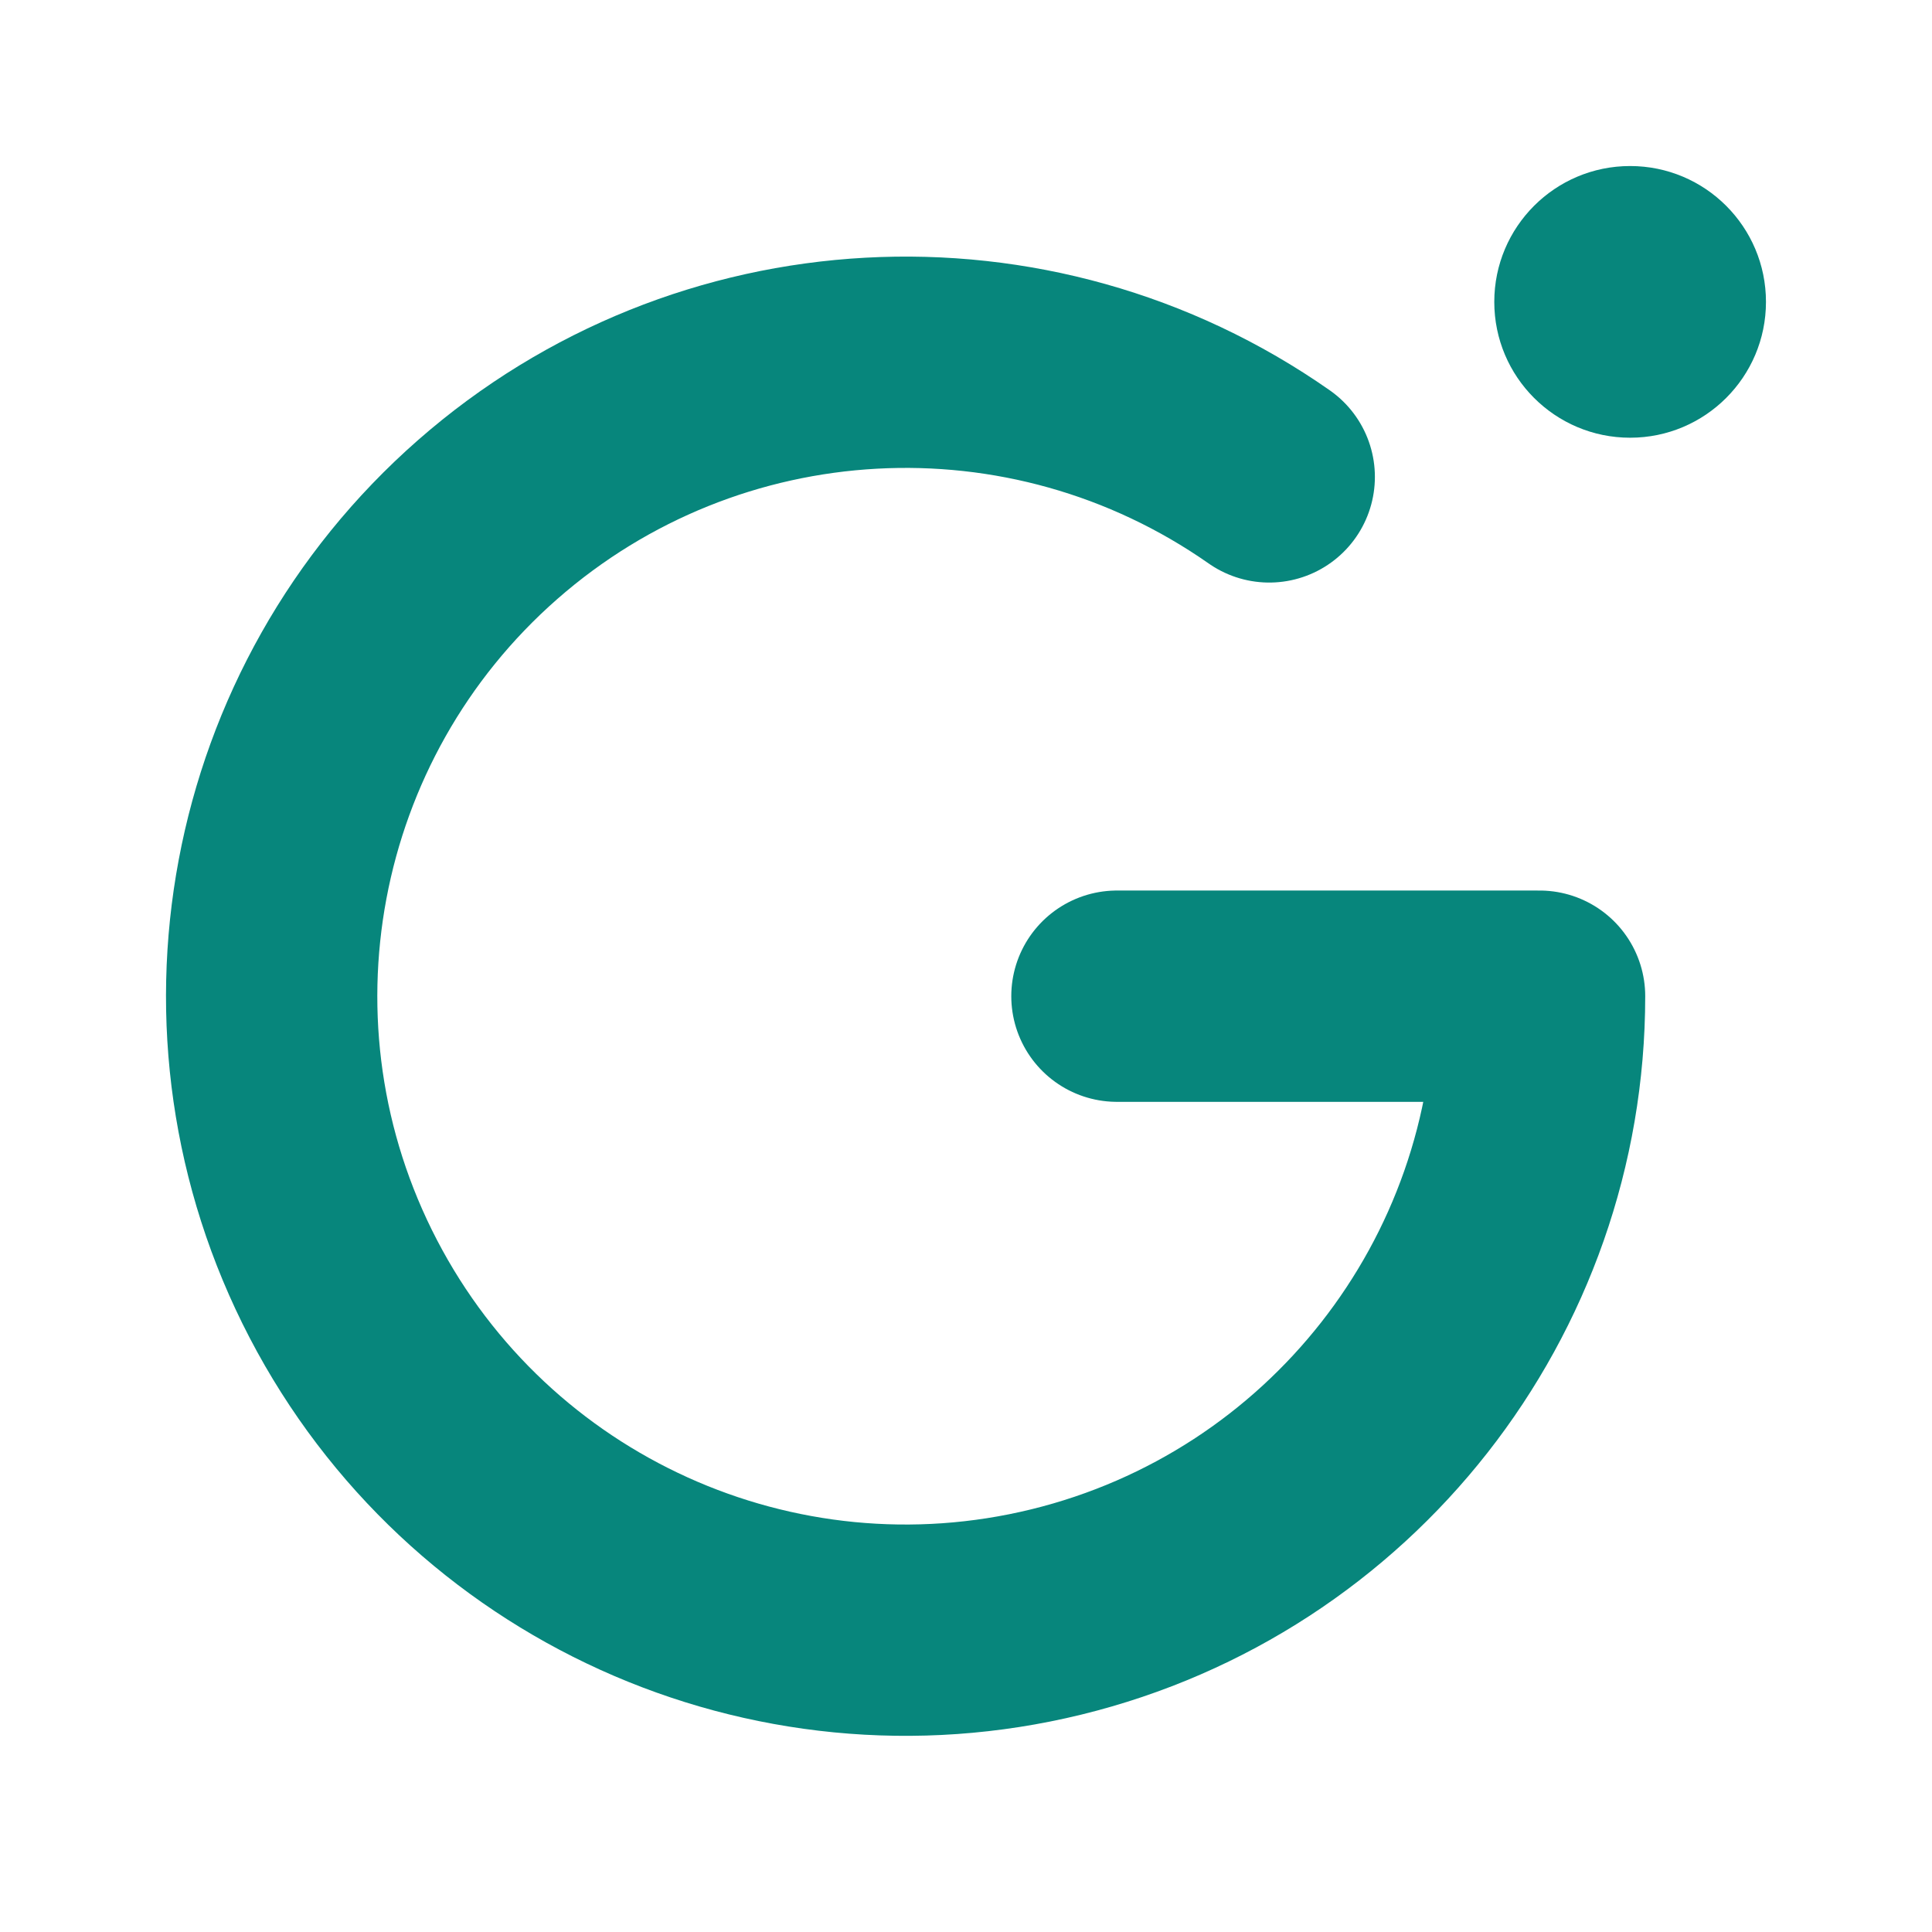
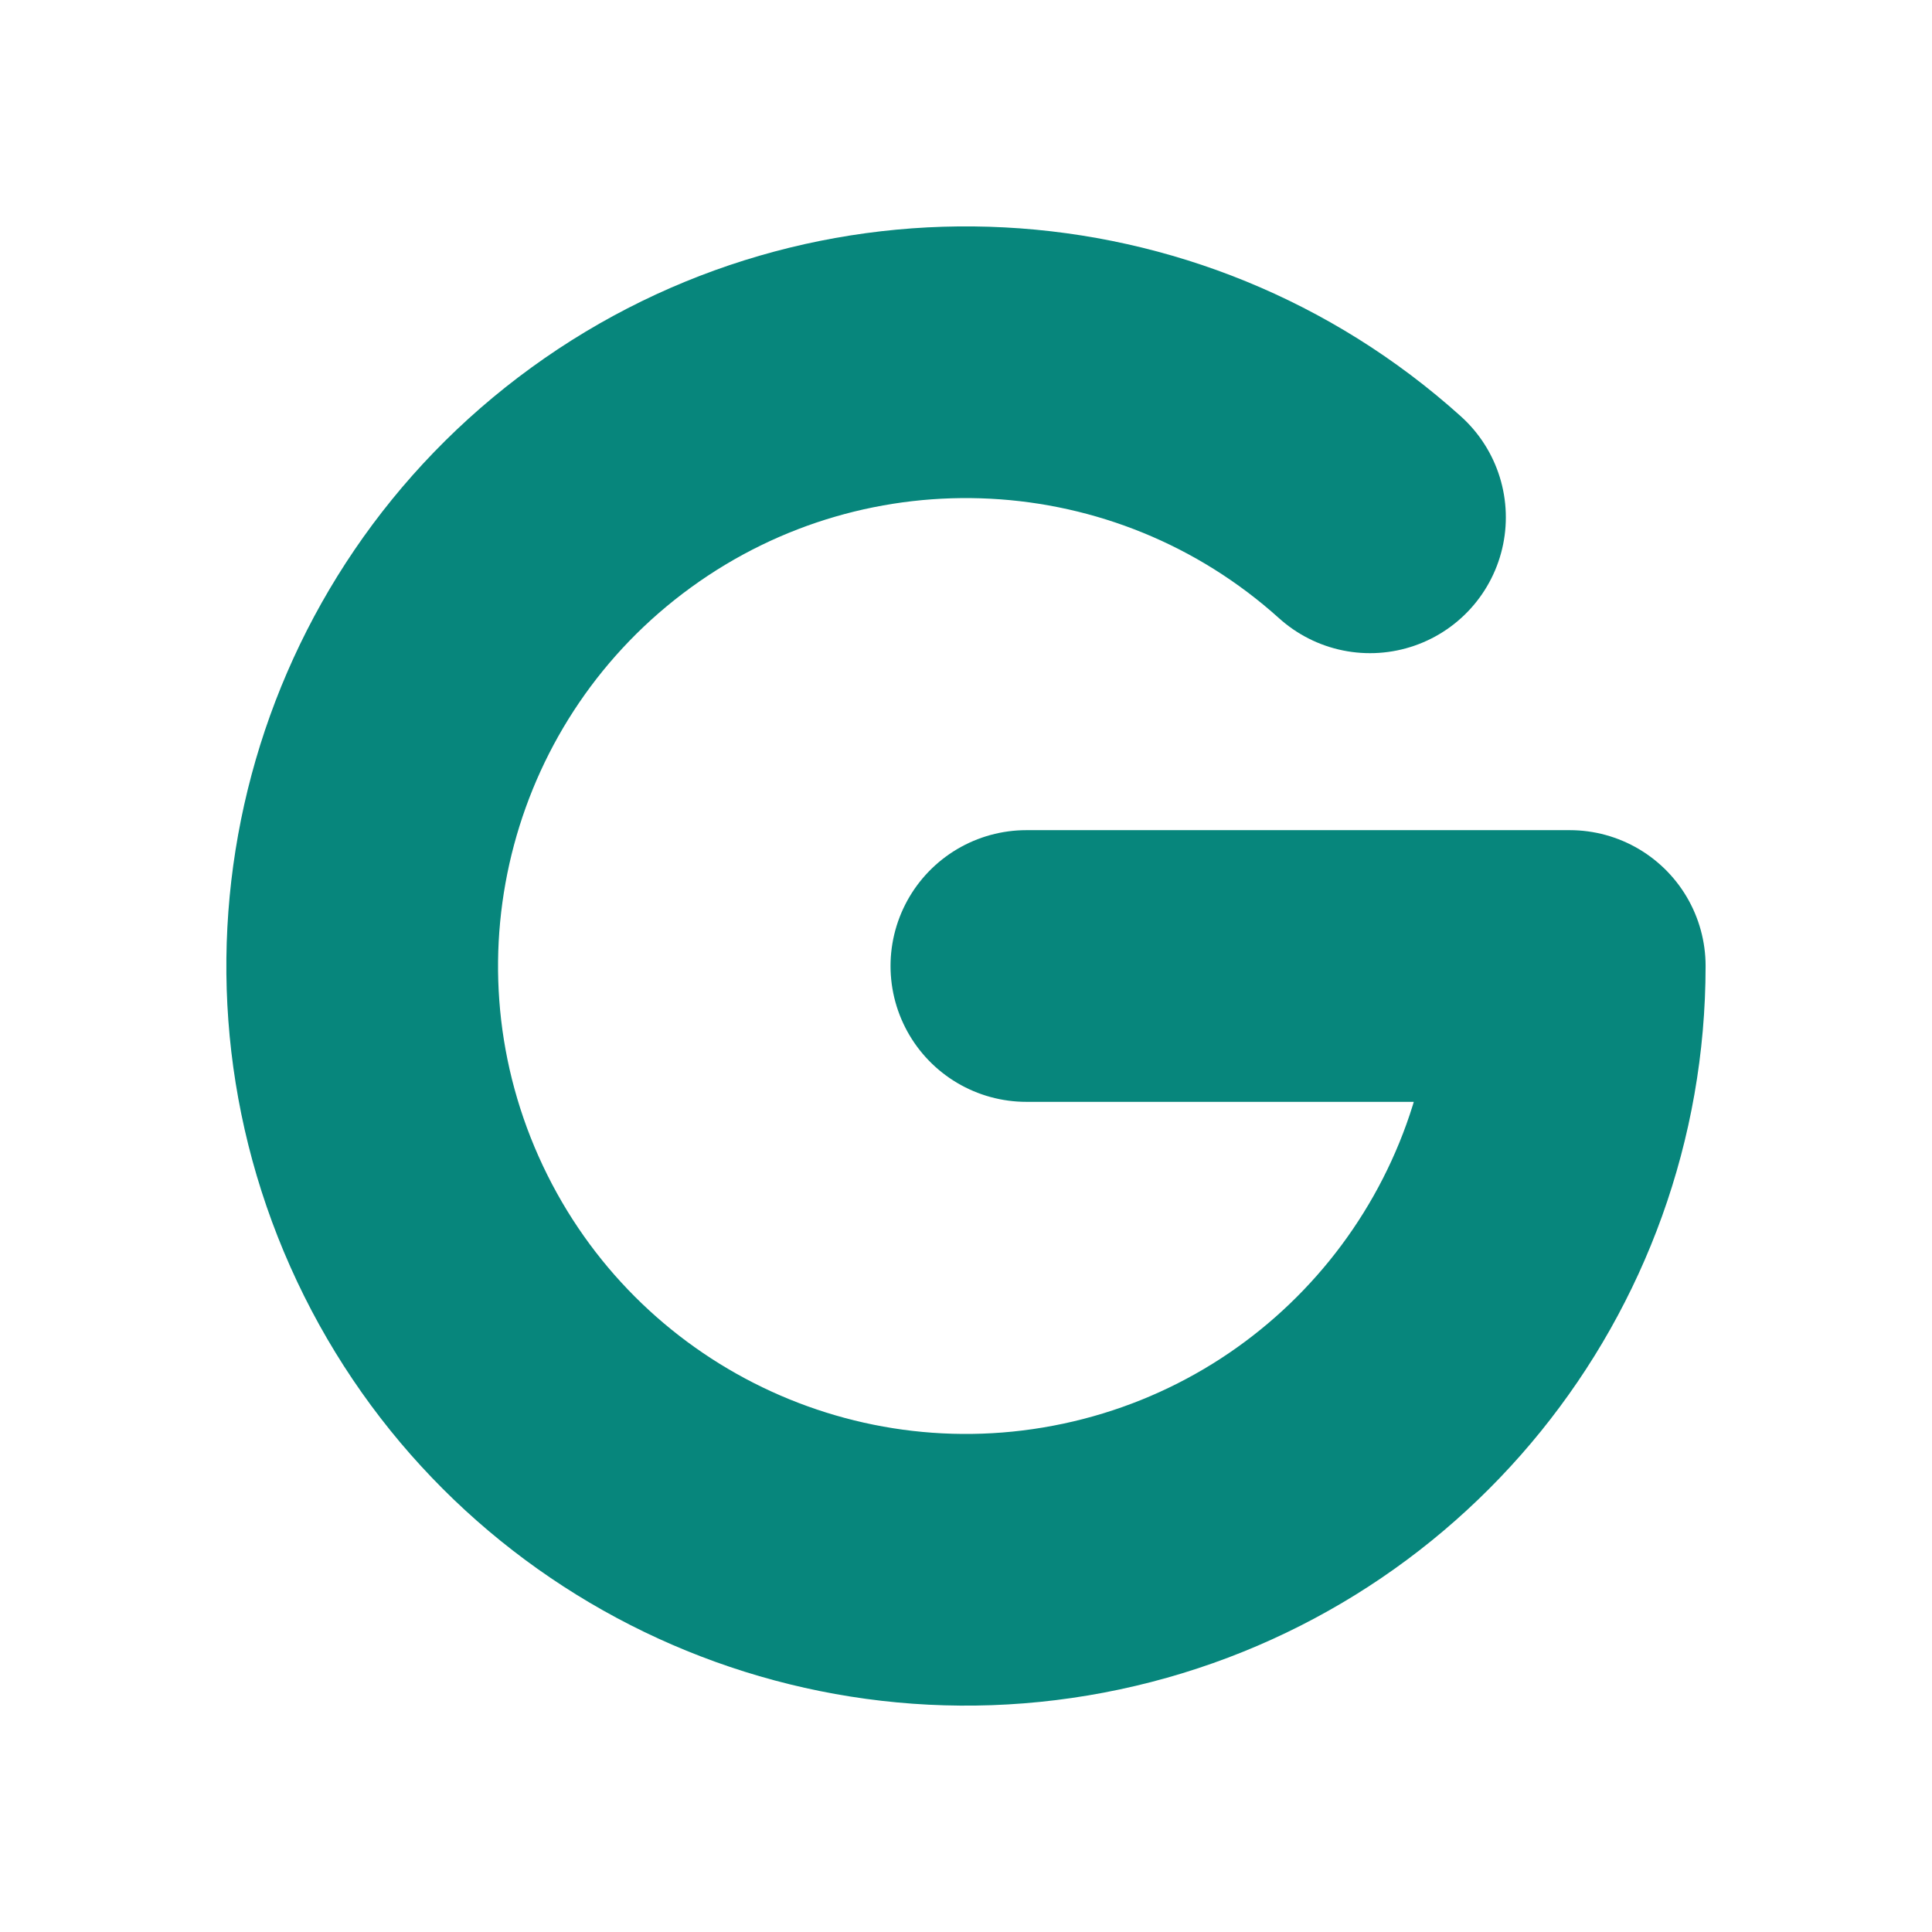
<svg xmlns="http://www.w3.org/2000/svg" viewBox="0 0 64 64" width="512" height="512" role="img" aria-labelledby="title">
-   <path d="M 42.045 15.798 A 21 21 0 1 0 51 33 L 37 33" fill="none" stroke="#07867C" stroke-width="7" stroke-linecap="round" stroke-linejoin="round" />
-   <circle cx="54" cy="10" r="4.5" fill="#07867C" />
+   <path d="M 45.383 17.137 A 20 20 0 1 0 52 32 L 34 32" fill="none" stroke="#07867C" stroke-width="9" stroke-linecap="round" stroke-linejoin="round" />
</svg>
